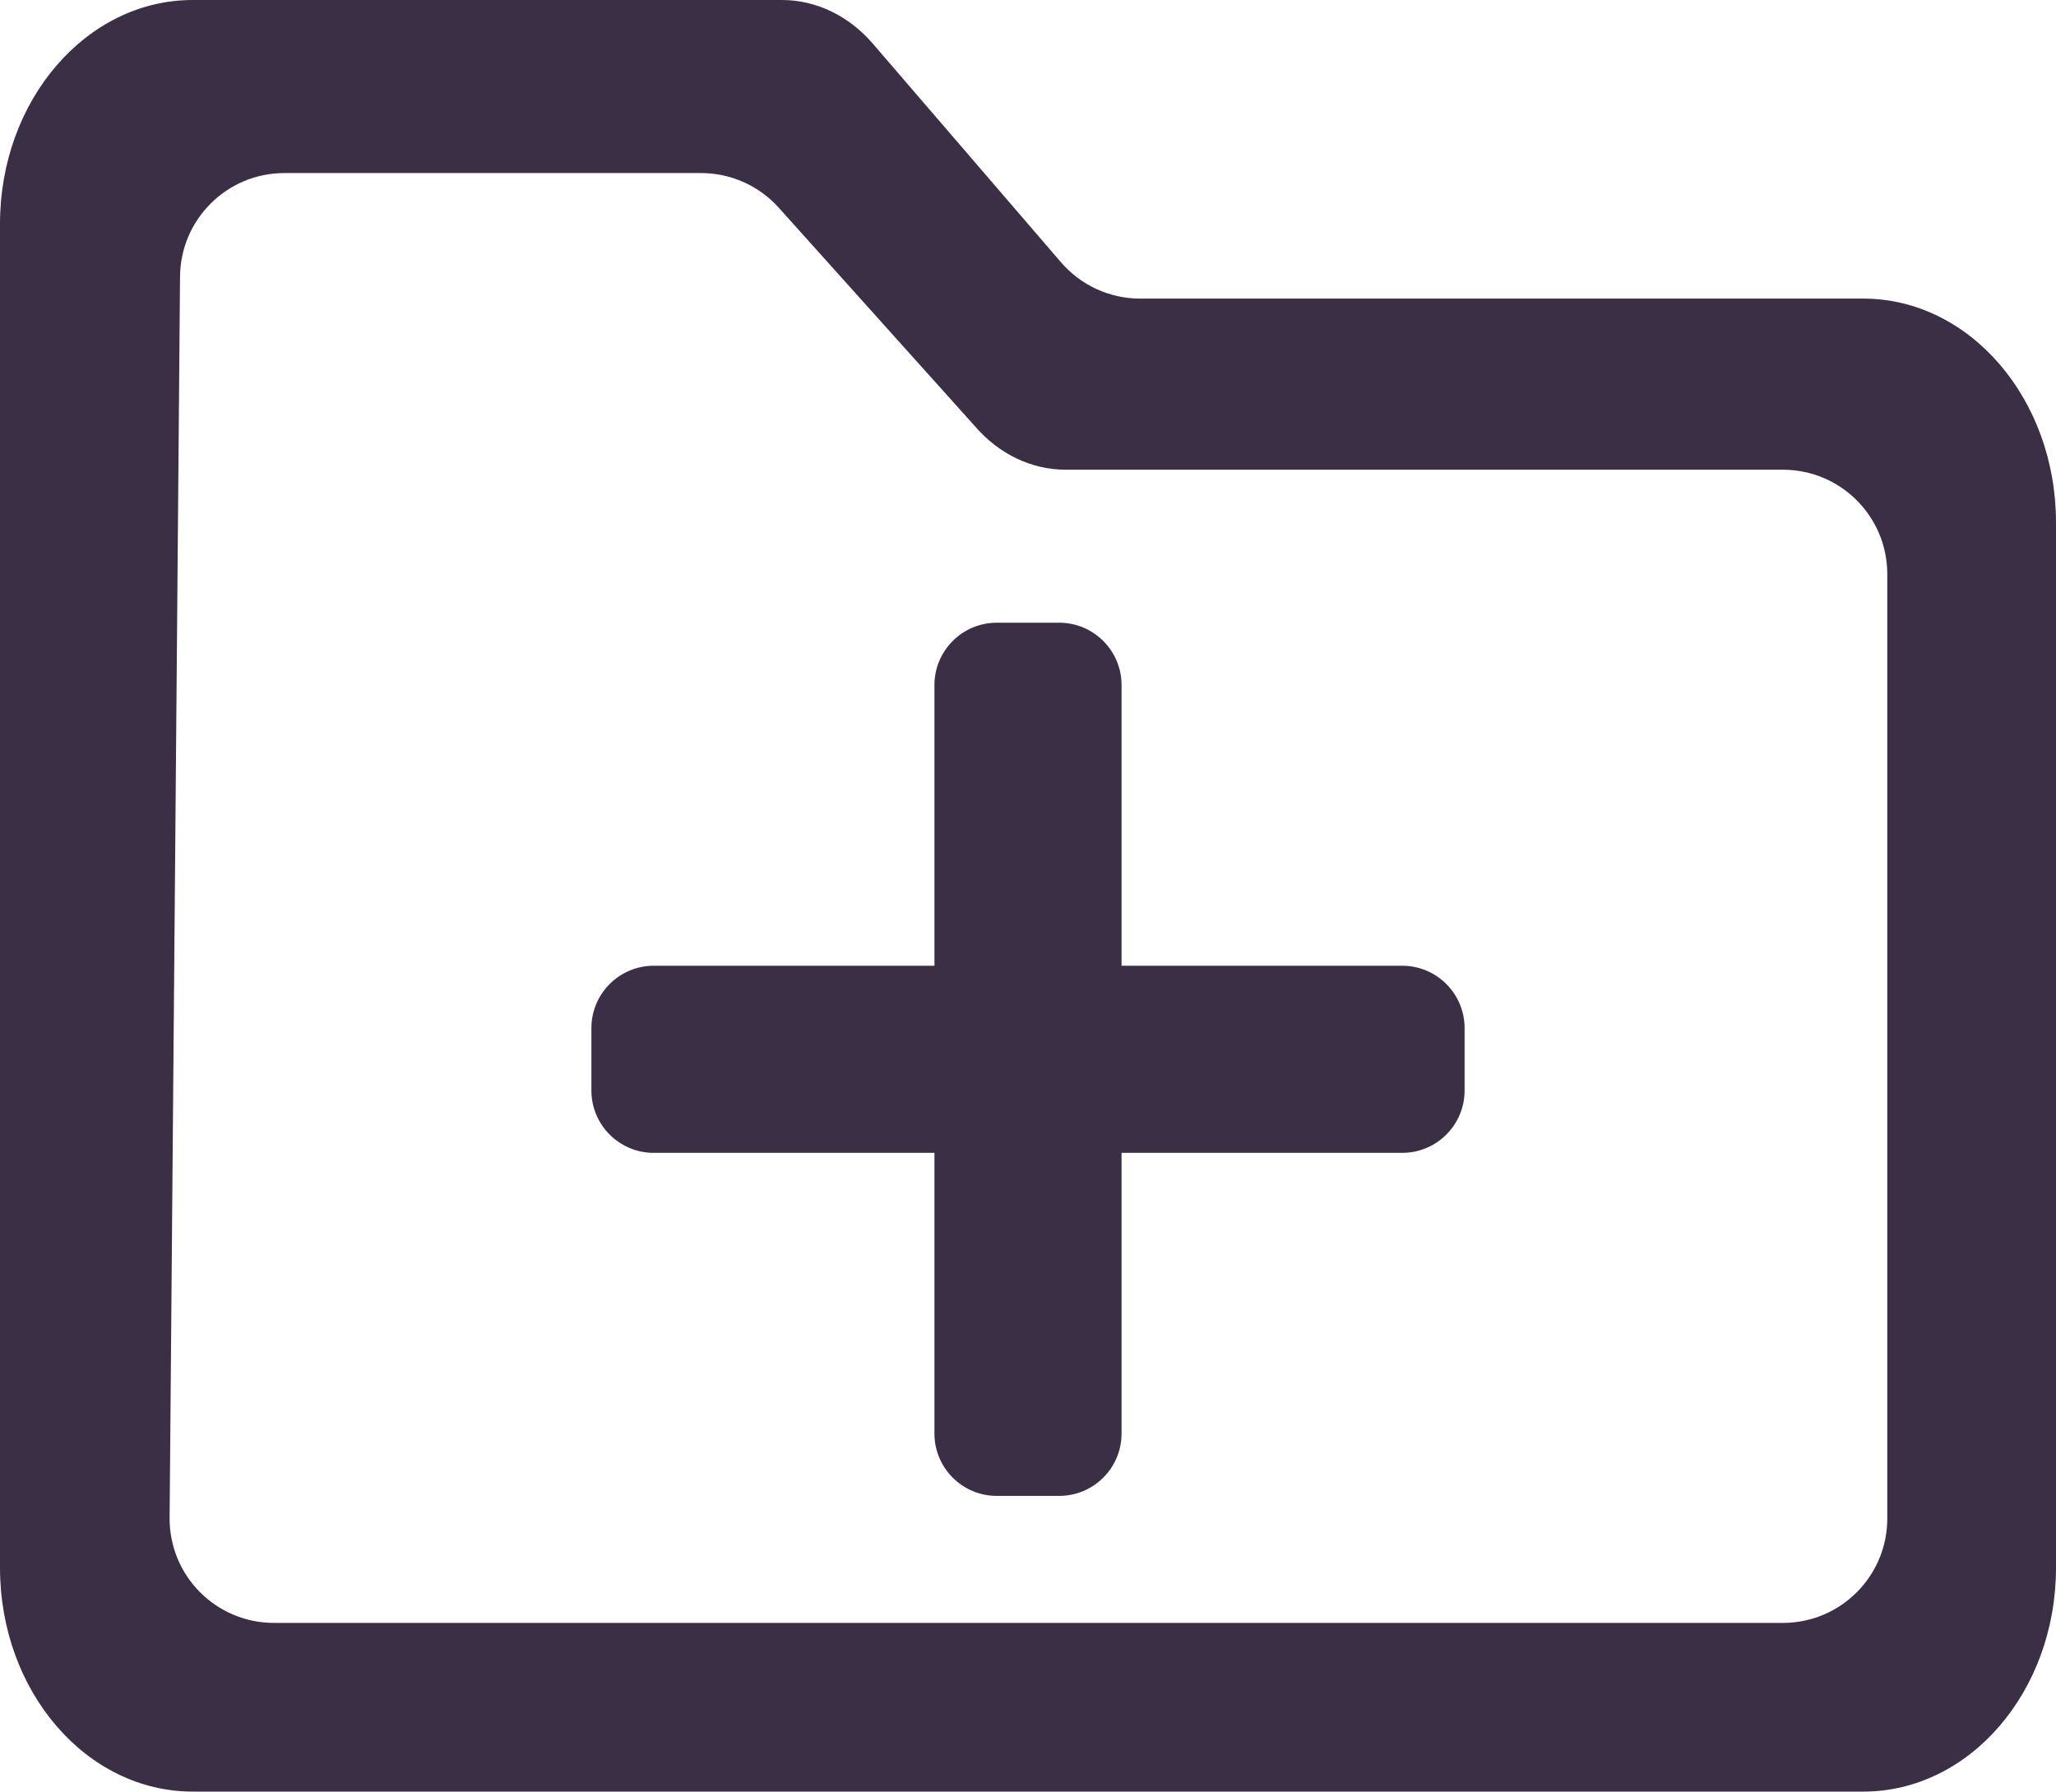
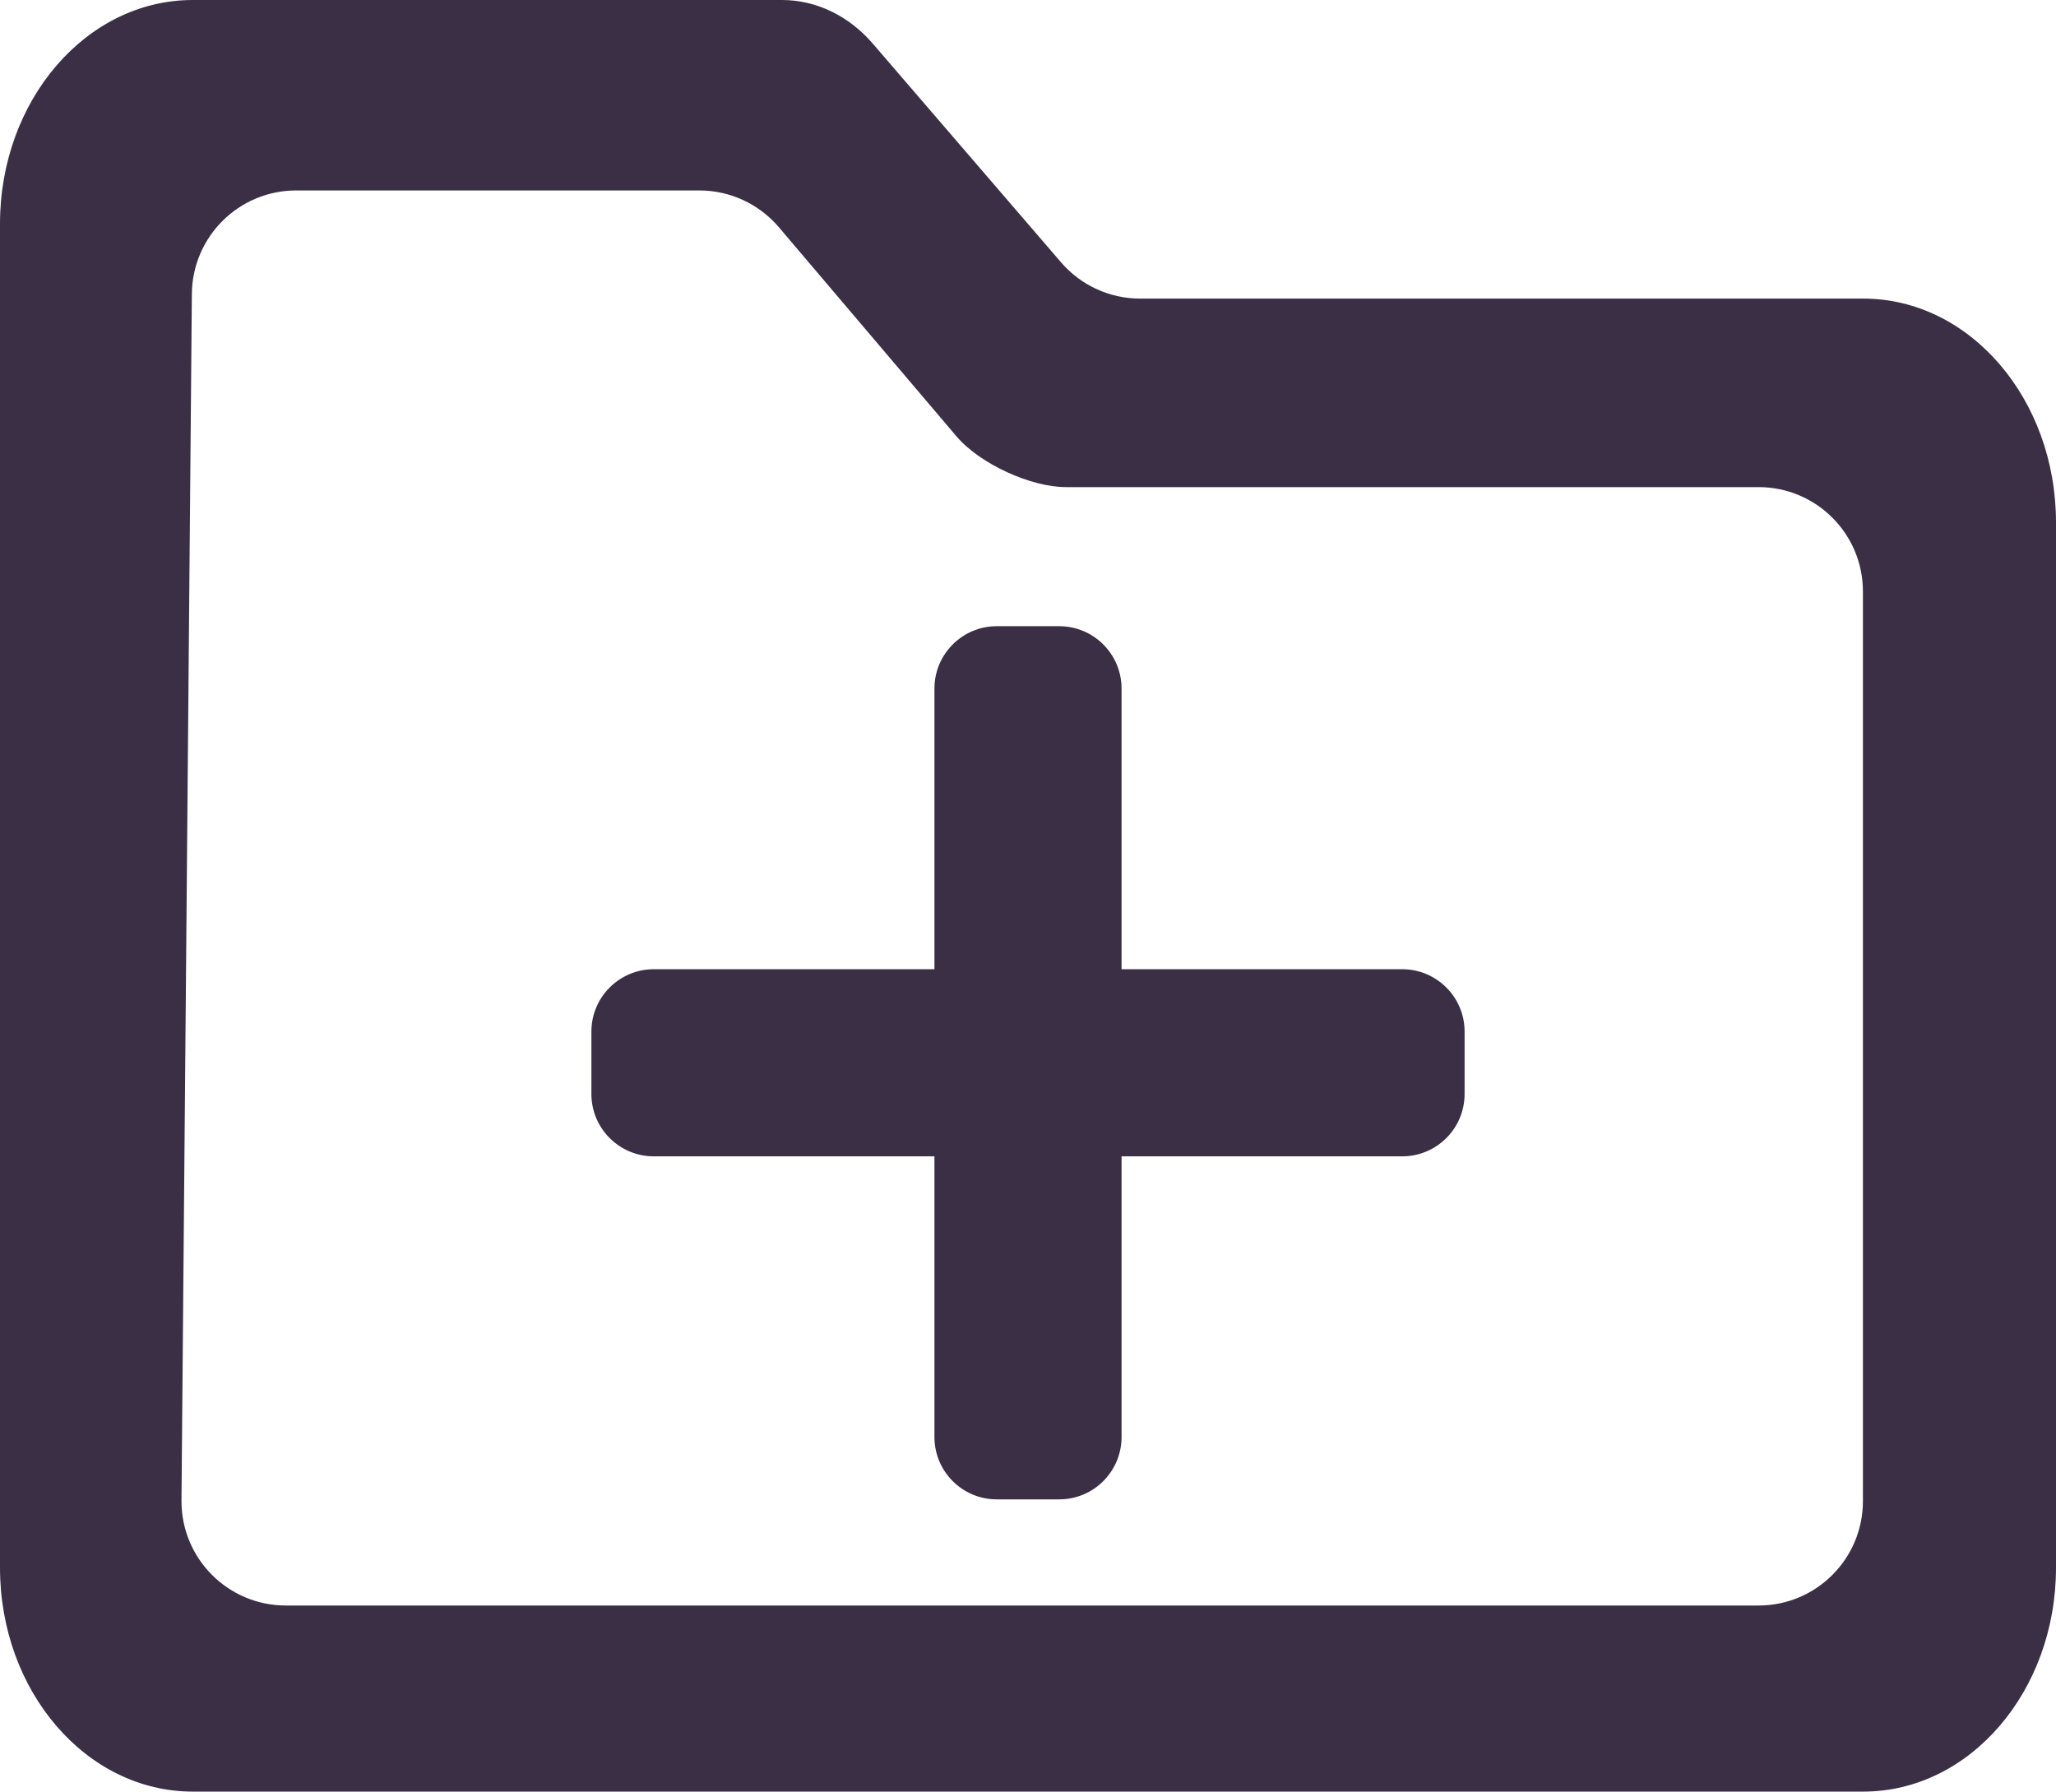
<svg xmlns="http://www.w3.org/2000/svg" width="591" height="515" viewBox="0 0 591 515" fill="none">
-   <path d="M535.594 85.833H327.73C318.993 85.833 310.691 82.025 304.992 75.403L250.91 12.566C243.984 4.52 234.588 0 224.788 0H55.406C24.806 0 0 28.821 0 64.375V450.625C0 486.179 24.806 515 55.406 515H535.594C566.194 515 591 486.179 591 450.625V150.208C591 114.655 566.194 85.833 535.594 85.833ZM542.5 436.51C542.5 453.078 529.069 466.51 512.5 466.51H78.753C62.086 466.51 48.614 452.924 48.754 436.258L51.75 79.492C51.889 63.023 65.279 49.744 81.749 49.744H201.526C210.043 49.744 218.16 53.365 223.85 59.703L280.206 122.48C287.131 130.527 296.527 135.02 306.327 135.02H512.5C529.069 135.02 542.5 148.452 542.5 165.02V436.51Z" fill="#3A2F45" />
-   <path d="M403.071 277.607H322.393V196.929C322.393 187.029 314.364 179 304.464 179H286.536C276.636 179 268.607 187.029 268.607 196.929V277.607H187.929C178.029 277.607 170 285.636 170 295.536V313.464C170 323.364 178.029 331.393 187.929 331.393H268.607V412.071C268.607 421.971 276.636 430 286.536 430H304.464C314.364 430 322.393 421.971 322.393 412.071V331.393H403.071C412.971 331.393 421 323.364 421 313.464V295.536C421 285.636 412.971 277.607 403.071 277.607Z" fill="#3A2F45" />
+   <path d="M403.071 278.607H322.393V197.929C322.393 188.029 314.364 180 304.464 180H286.536C276.636 180 268.607 188.029 268.607 197.929V278.607H187.929C178.029 278.607 170 286.636 170 296.536V314.464C170 324.364 178.029 332.393 187.929 332.393H268.607V413.071C268.607 422.971 276.636 431 286.536 431H304.464C314.364 431 322.393 422.971 322.393 413.071V332.393H403.071C412.971 332.393 421 324.364 421 314.464V296.536C421 286.636 412.971 278.607 403.071 278.607Z" fill="#3A2F45" />
+   <path d="M535.594 85.833H327.73C318.993 85.833 310.691 82.025 304.992 75.403L250.91 12.566C243.984 4.52 234.588 0 224.788 0H55.406C24.806 0 0 28.821 0 64.375V450.625C0 486.179 24.806 515 55.406 515H535.594C566.194 515 591 486.179 591 450.625V150.208C591 114.655 566.194 85.833 535.594 85.833ZM535.5 431.51C535.5 448.078 522.069 461.51 505.5 461.51H293.703H82.165C65.496 461.51 52.023 447.92 52.167 431.252L53.656 258.127L55.15 84.486C55.292 68.019 68.681 54.744 85.149 54.744H201.028C209.834 54.744 218.195 58.613 223.895 65.325L275 125.5C281.926 133.547 296.527 140.02 306.327 140.02H505.5C522.069 140.02 535.5 153.452 535.5 170.02V431.51Z" fill="#3A2F45" />
</svg>
